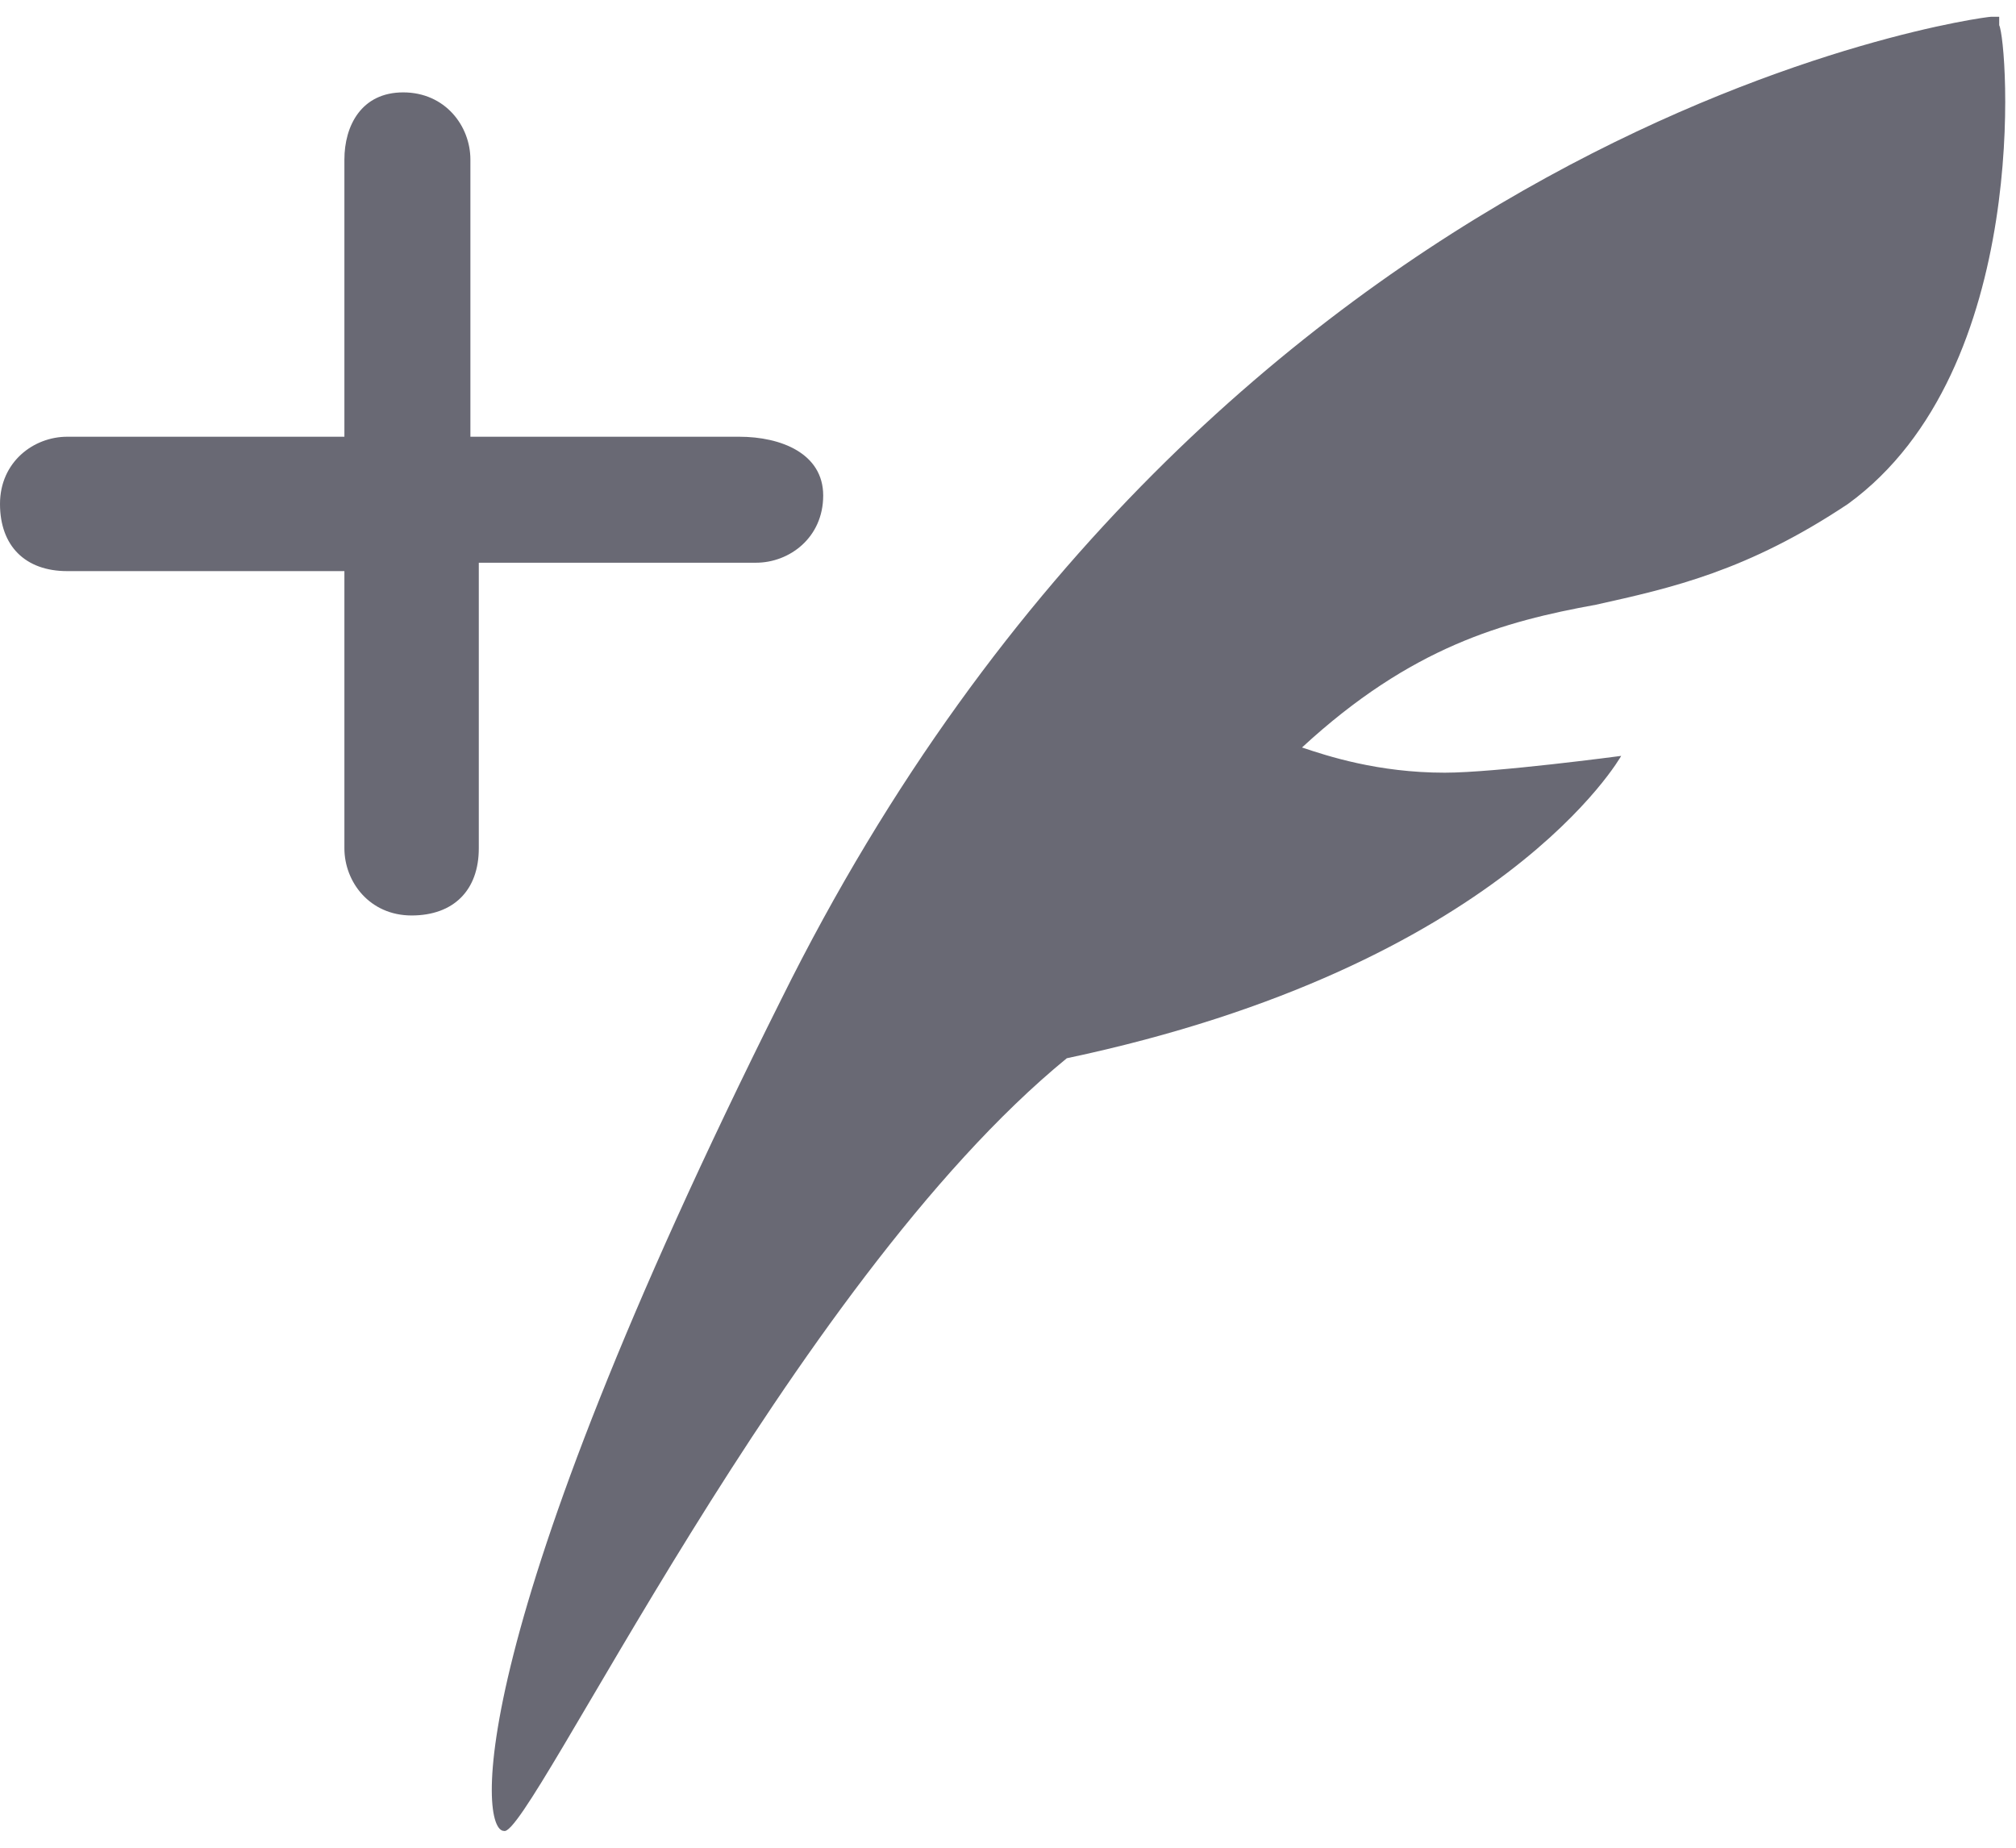
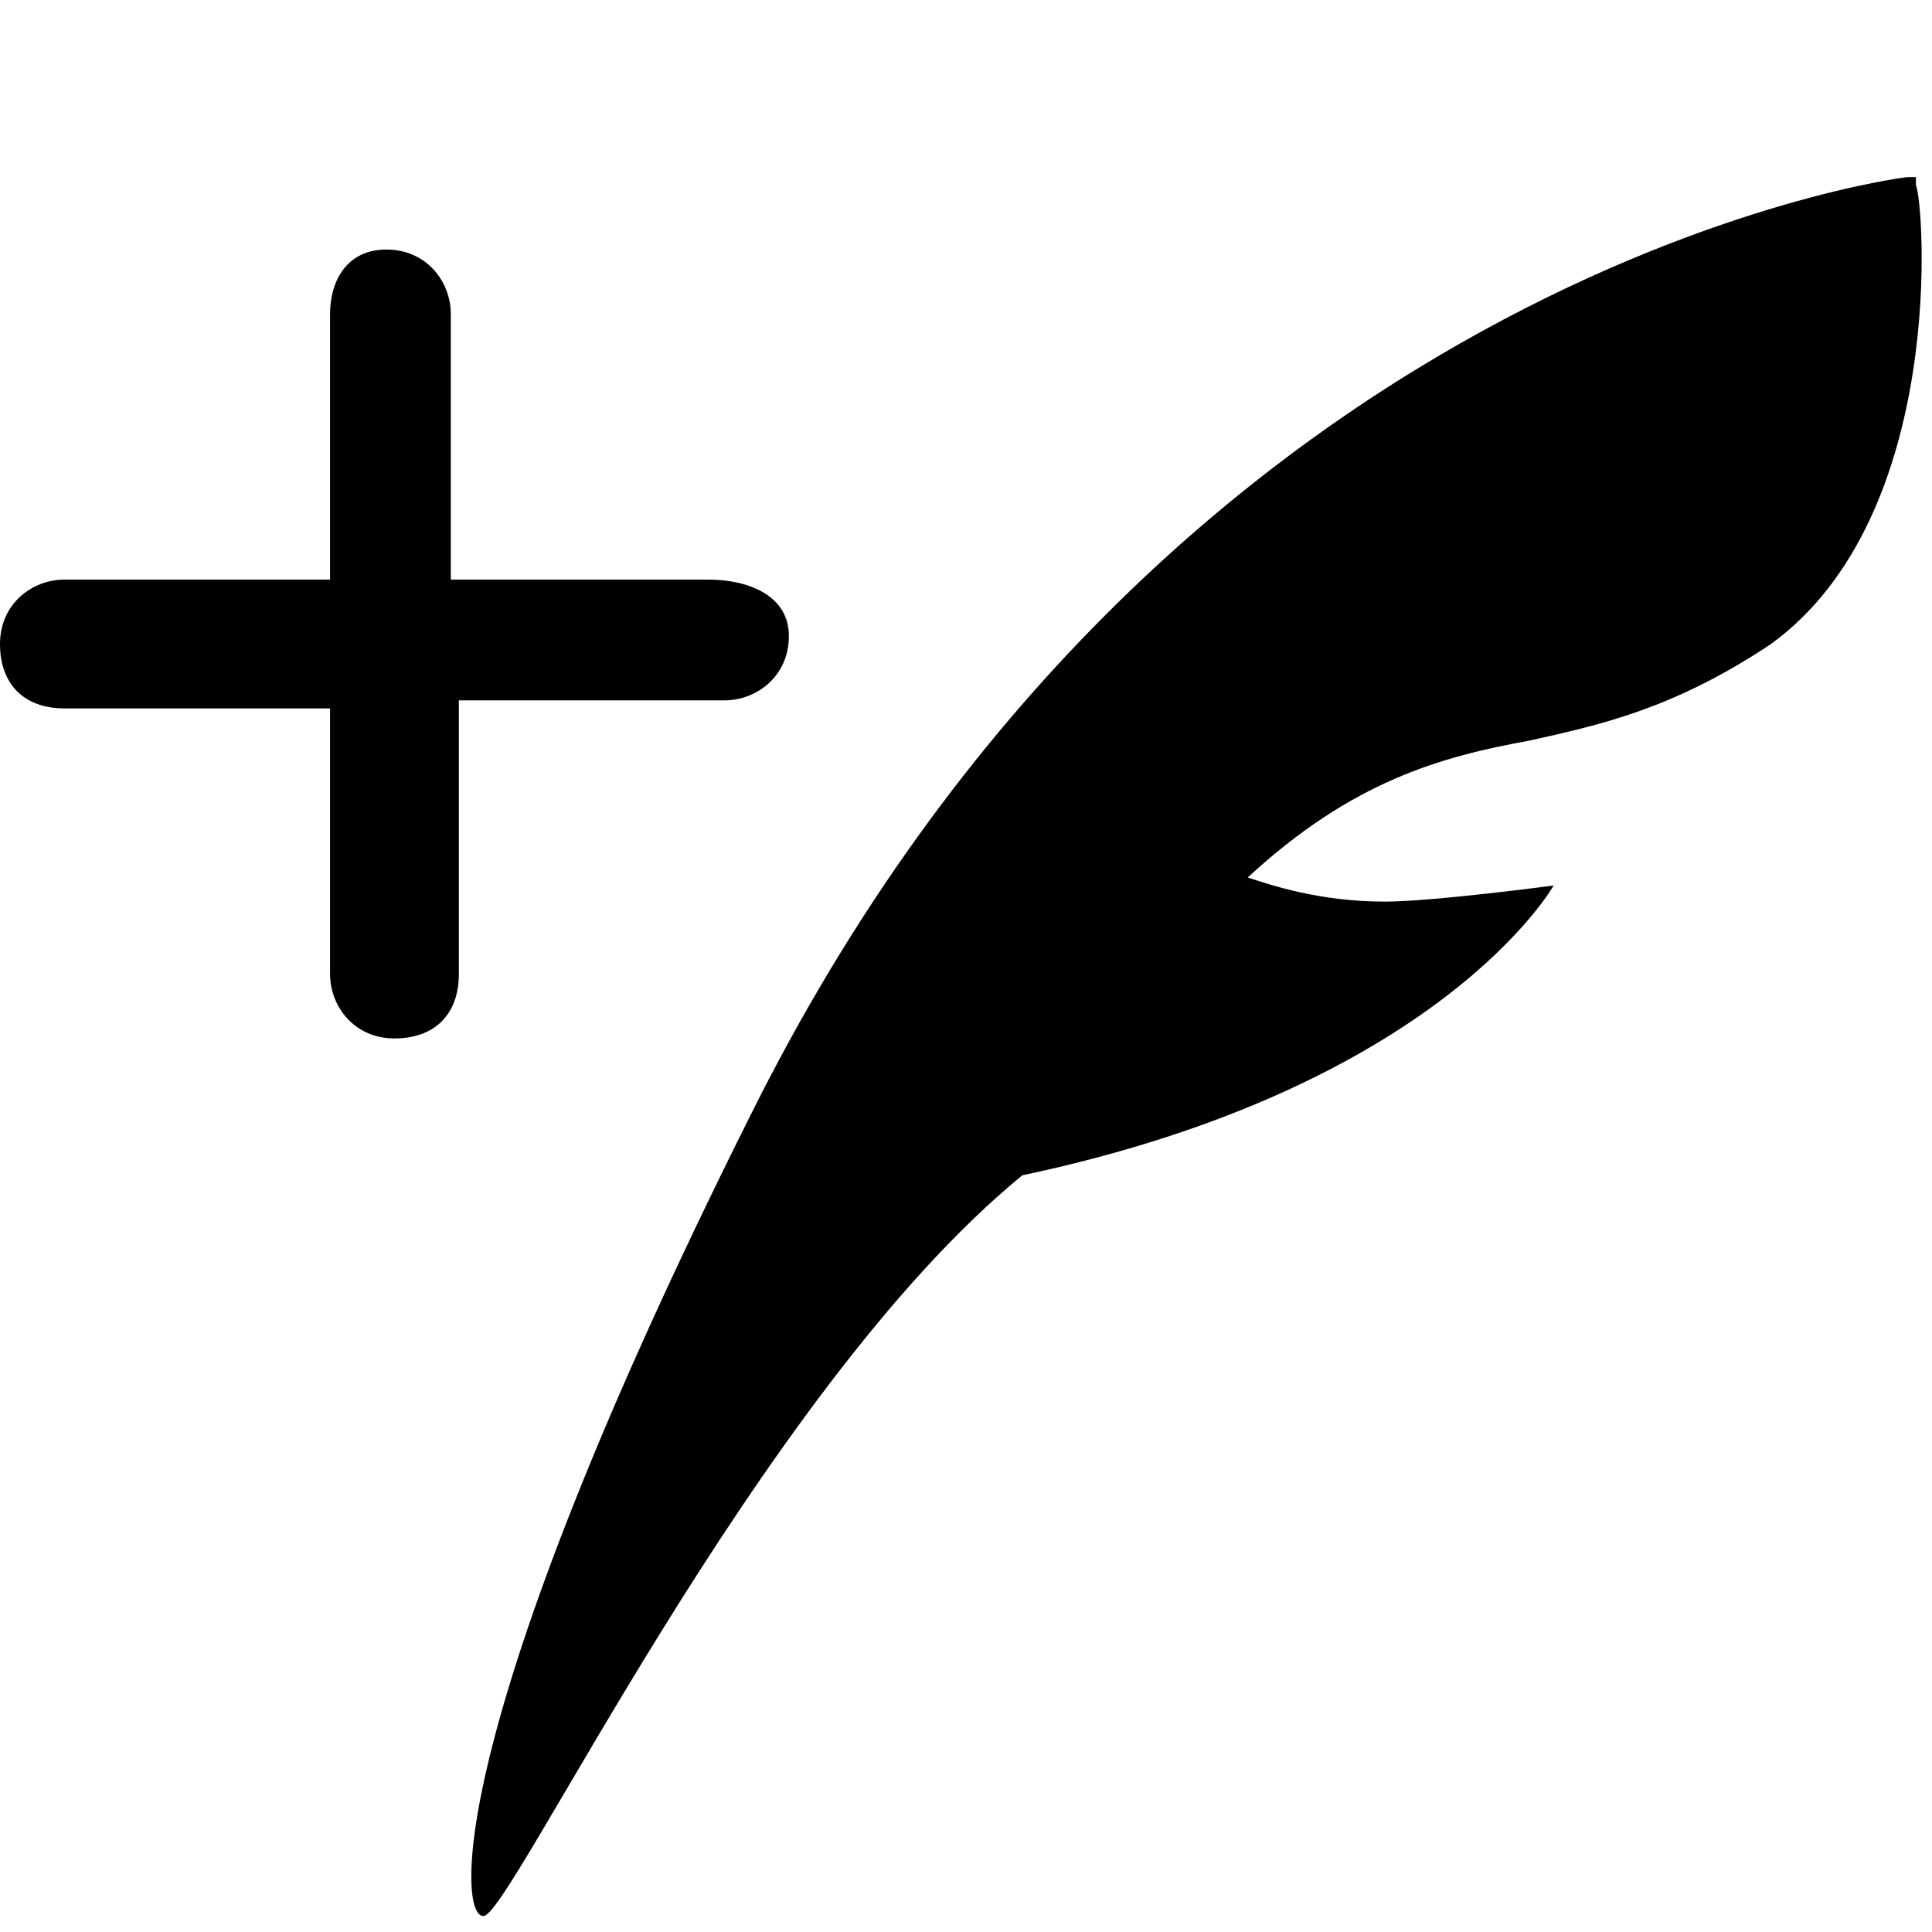
- <svg xmlns="http://www.w3.org/2000/svg" width="24" height="22" viewBox="0 0 24 22" fill="none">
-   <path d="M8.8 5.2H5.6V1.9C5.6 1.5 5.3 1.1 4.8 1.1C4.3 1.1 4.1 1.5 4.1 1.9V5.2H0.8C0.4 5.2 0 5.5 0 6C0 6.5 0.3 6.8 0.8 6.8H4.1V10.1C4.1 10.5 4.4 10.9 4.9 10.9C5.4 10.9 5.7 10.6 5.7 10.1V6.7H9C9.4 6.7 9.8 6.4 9.8 5.9C9.8 5.4 9.3 5.2 8.8 5.2ZM23.8 0.3V0.2H23.7C23.6 0.2 14.5 1.4 9.3 11.9C5.5 19.5 5.7 21.8 6 21.8C6.3 21.9 9.4 15.3 12.7 12.6C17.9 11.5 19.3 9 19.3 9C19.3 9 17.8 9.2 17.2 9.2C16.4 9.2 15.8 9 15.5 8.9C16.8 7.7 17.9 7.4 19 7.2C19.9 7 20.8 6.8 22 6C24.2 4.4 23.9 0.5 23.8 0.3Z" fill="#696974" />
+ <svg xmlns="http://www.w3.org/2000/svg" width="24" height="24" viewBox="0 0 24 24" fill="none">
+   <path d="M8.8 7.2H5.6V3.9C5.6 3.5 5.3 3.1 4.8 3.1C4.3 3.1 4.1 3.5 4.1 3.9V7.2H0.8C0.4 7.2 0 7.5 0 8C0 8.5 0.3 8.8 0.8 8.8H4.1V12.1C4.1 12.5 4.4 12.9 4.9 12.9C5.4 12.9 5.7 12.6 5.7 12.1V8.7H9C9.4 8.7 9.8 8.4 9.8 7.9C9.8 7.4 9.3 7.2 8.8 7.2ZM23.8 2.3V2.2H23.7C23.6 2.2 14.5 3.4 9.3 13.9C5.5 21.5 5.7 23.8 6 23.8C6.3 23.9 9.4 17.3 12.7 14.6C17.9 13.5 19.3 11 19.3 11C19.3 11 17.8 11.2 17.2 11.2C16.4 11.2 15.8 11 15.5 10.9C16.8 9.7 17.9 9.4 19 9.2C19.9 9 20.8 8.8 22 8C24.2 6.4 23.9 2.5 23.8 2.3Z" fill="currentcolor" />
</svg>
